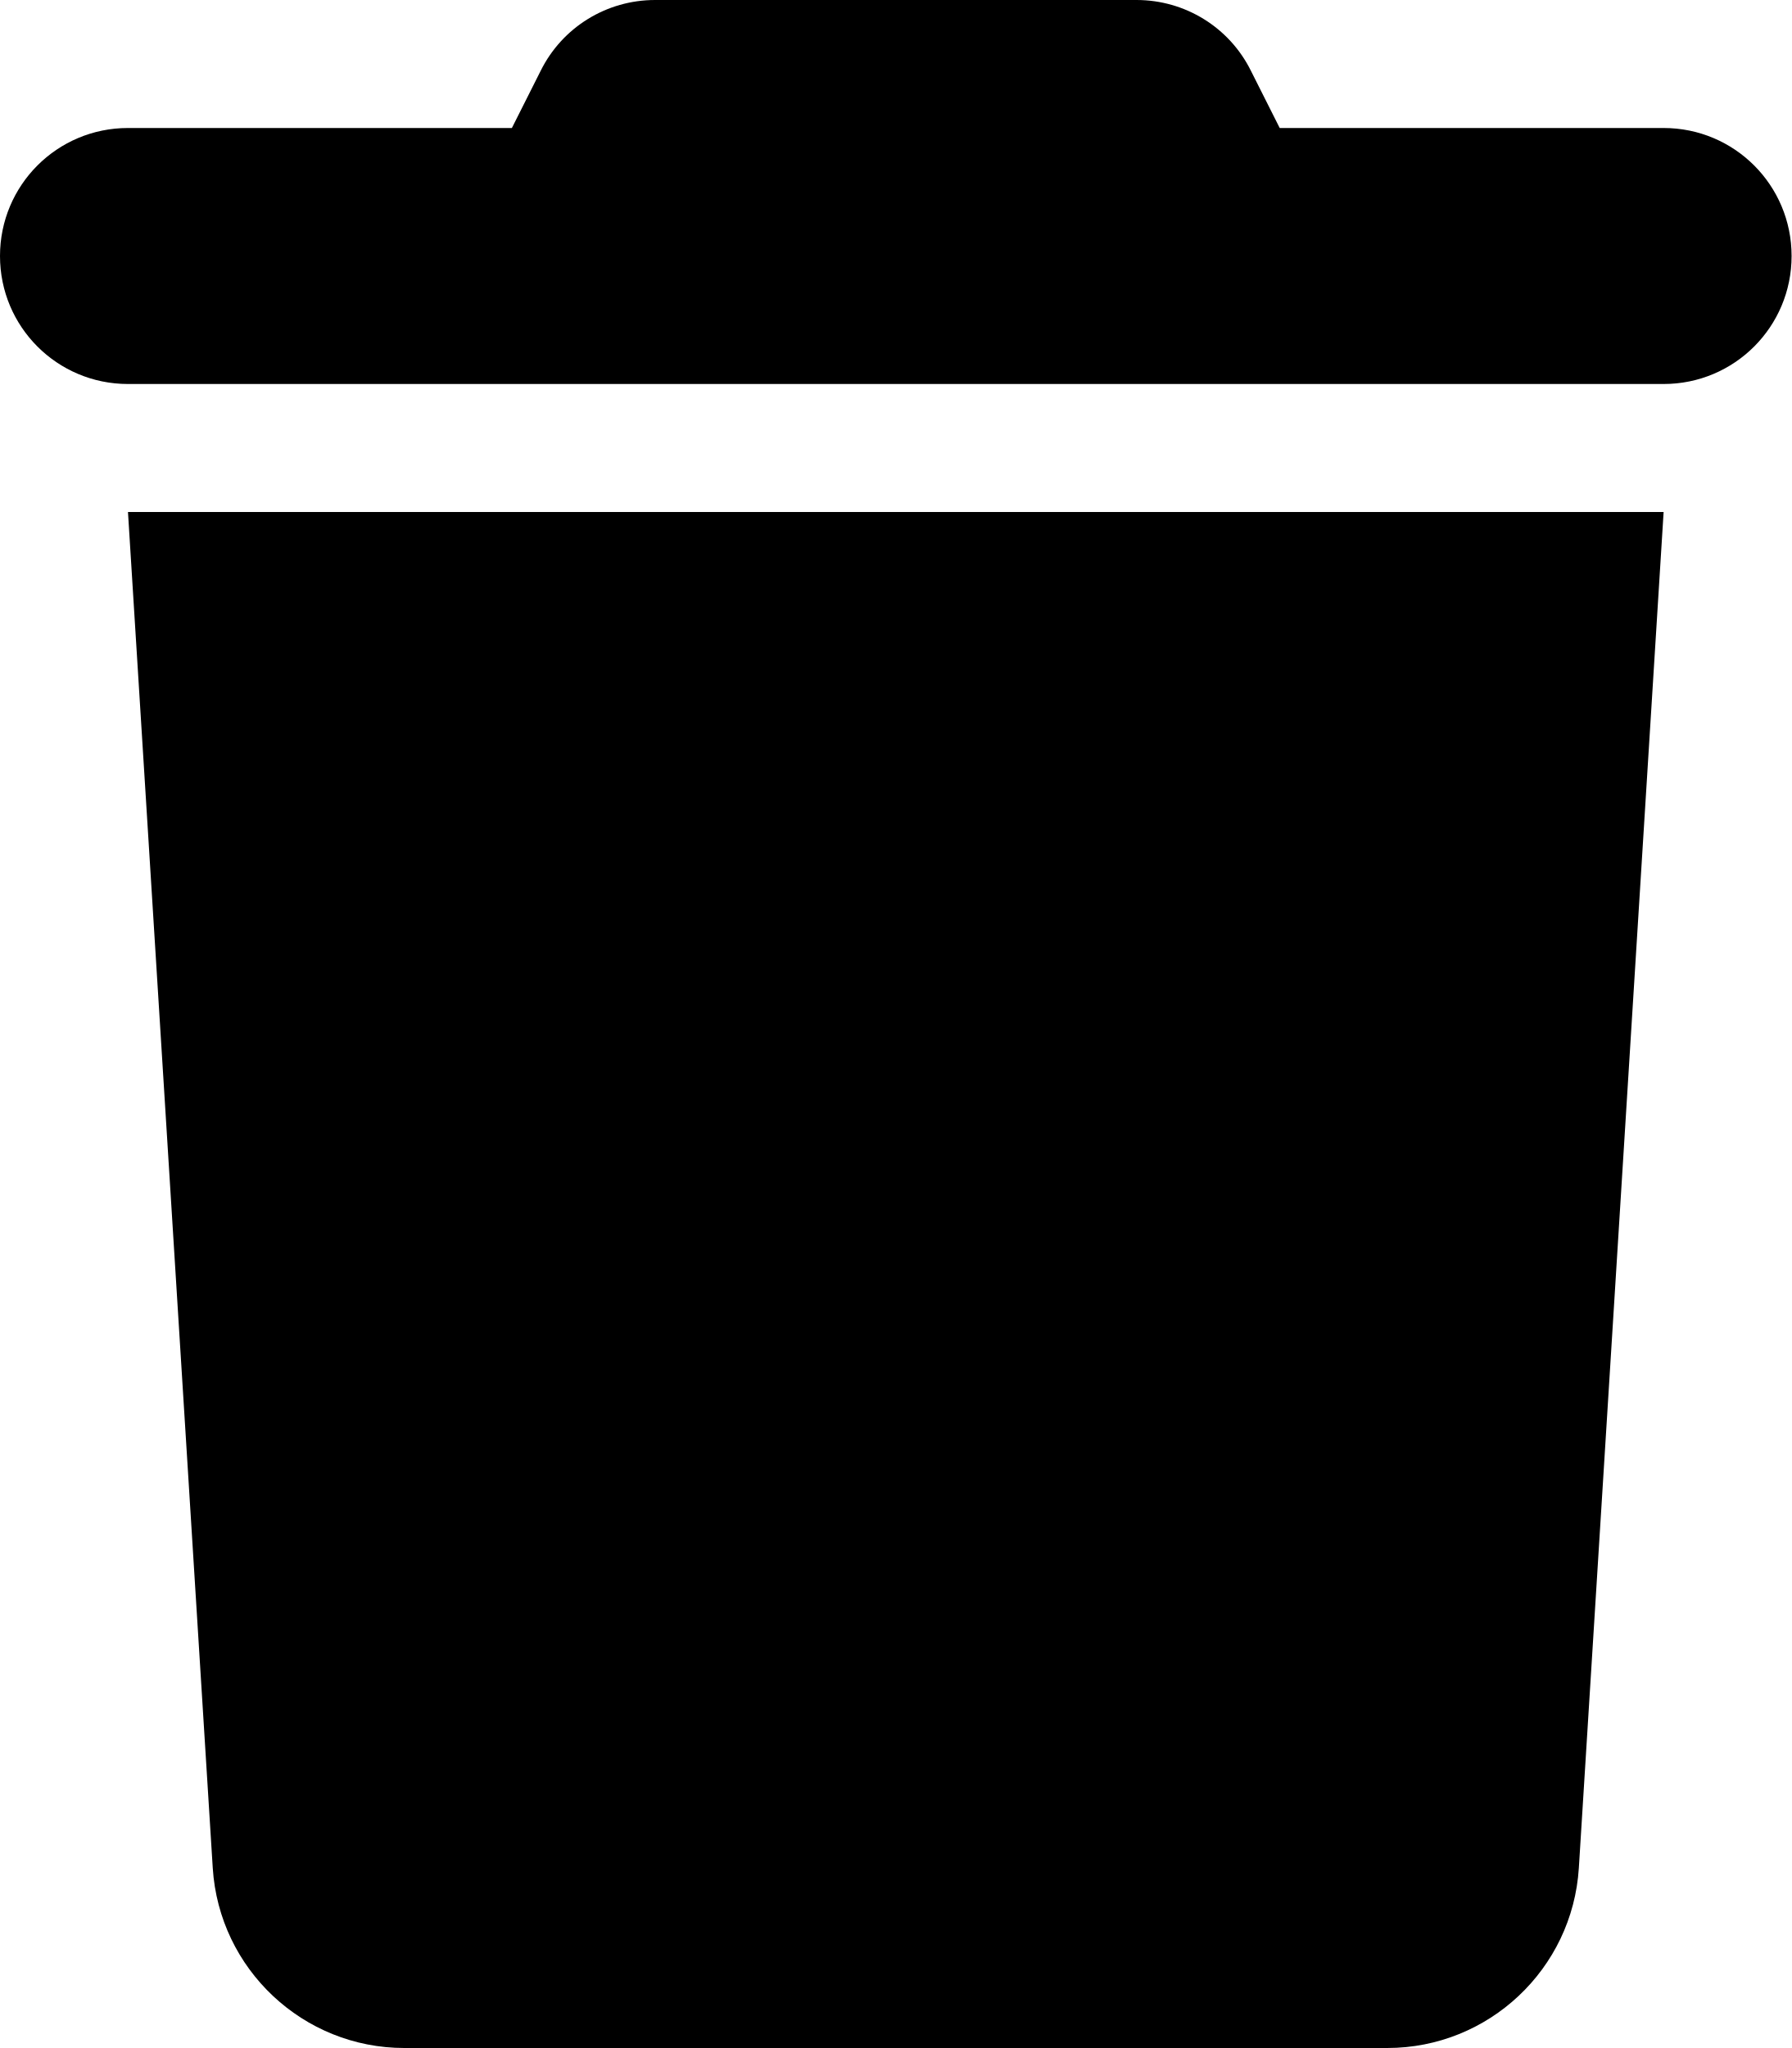
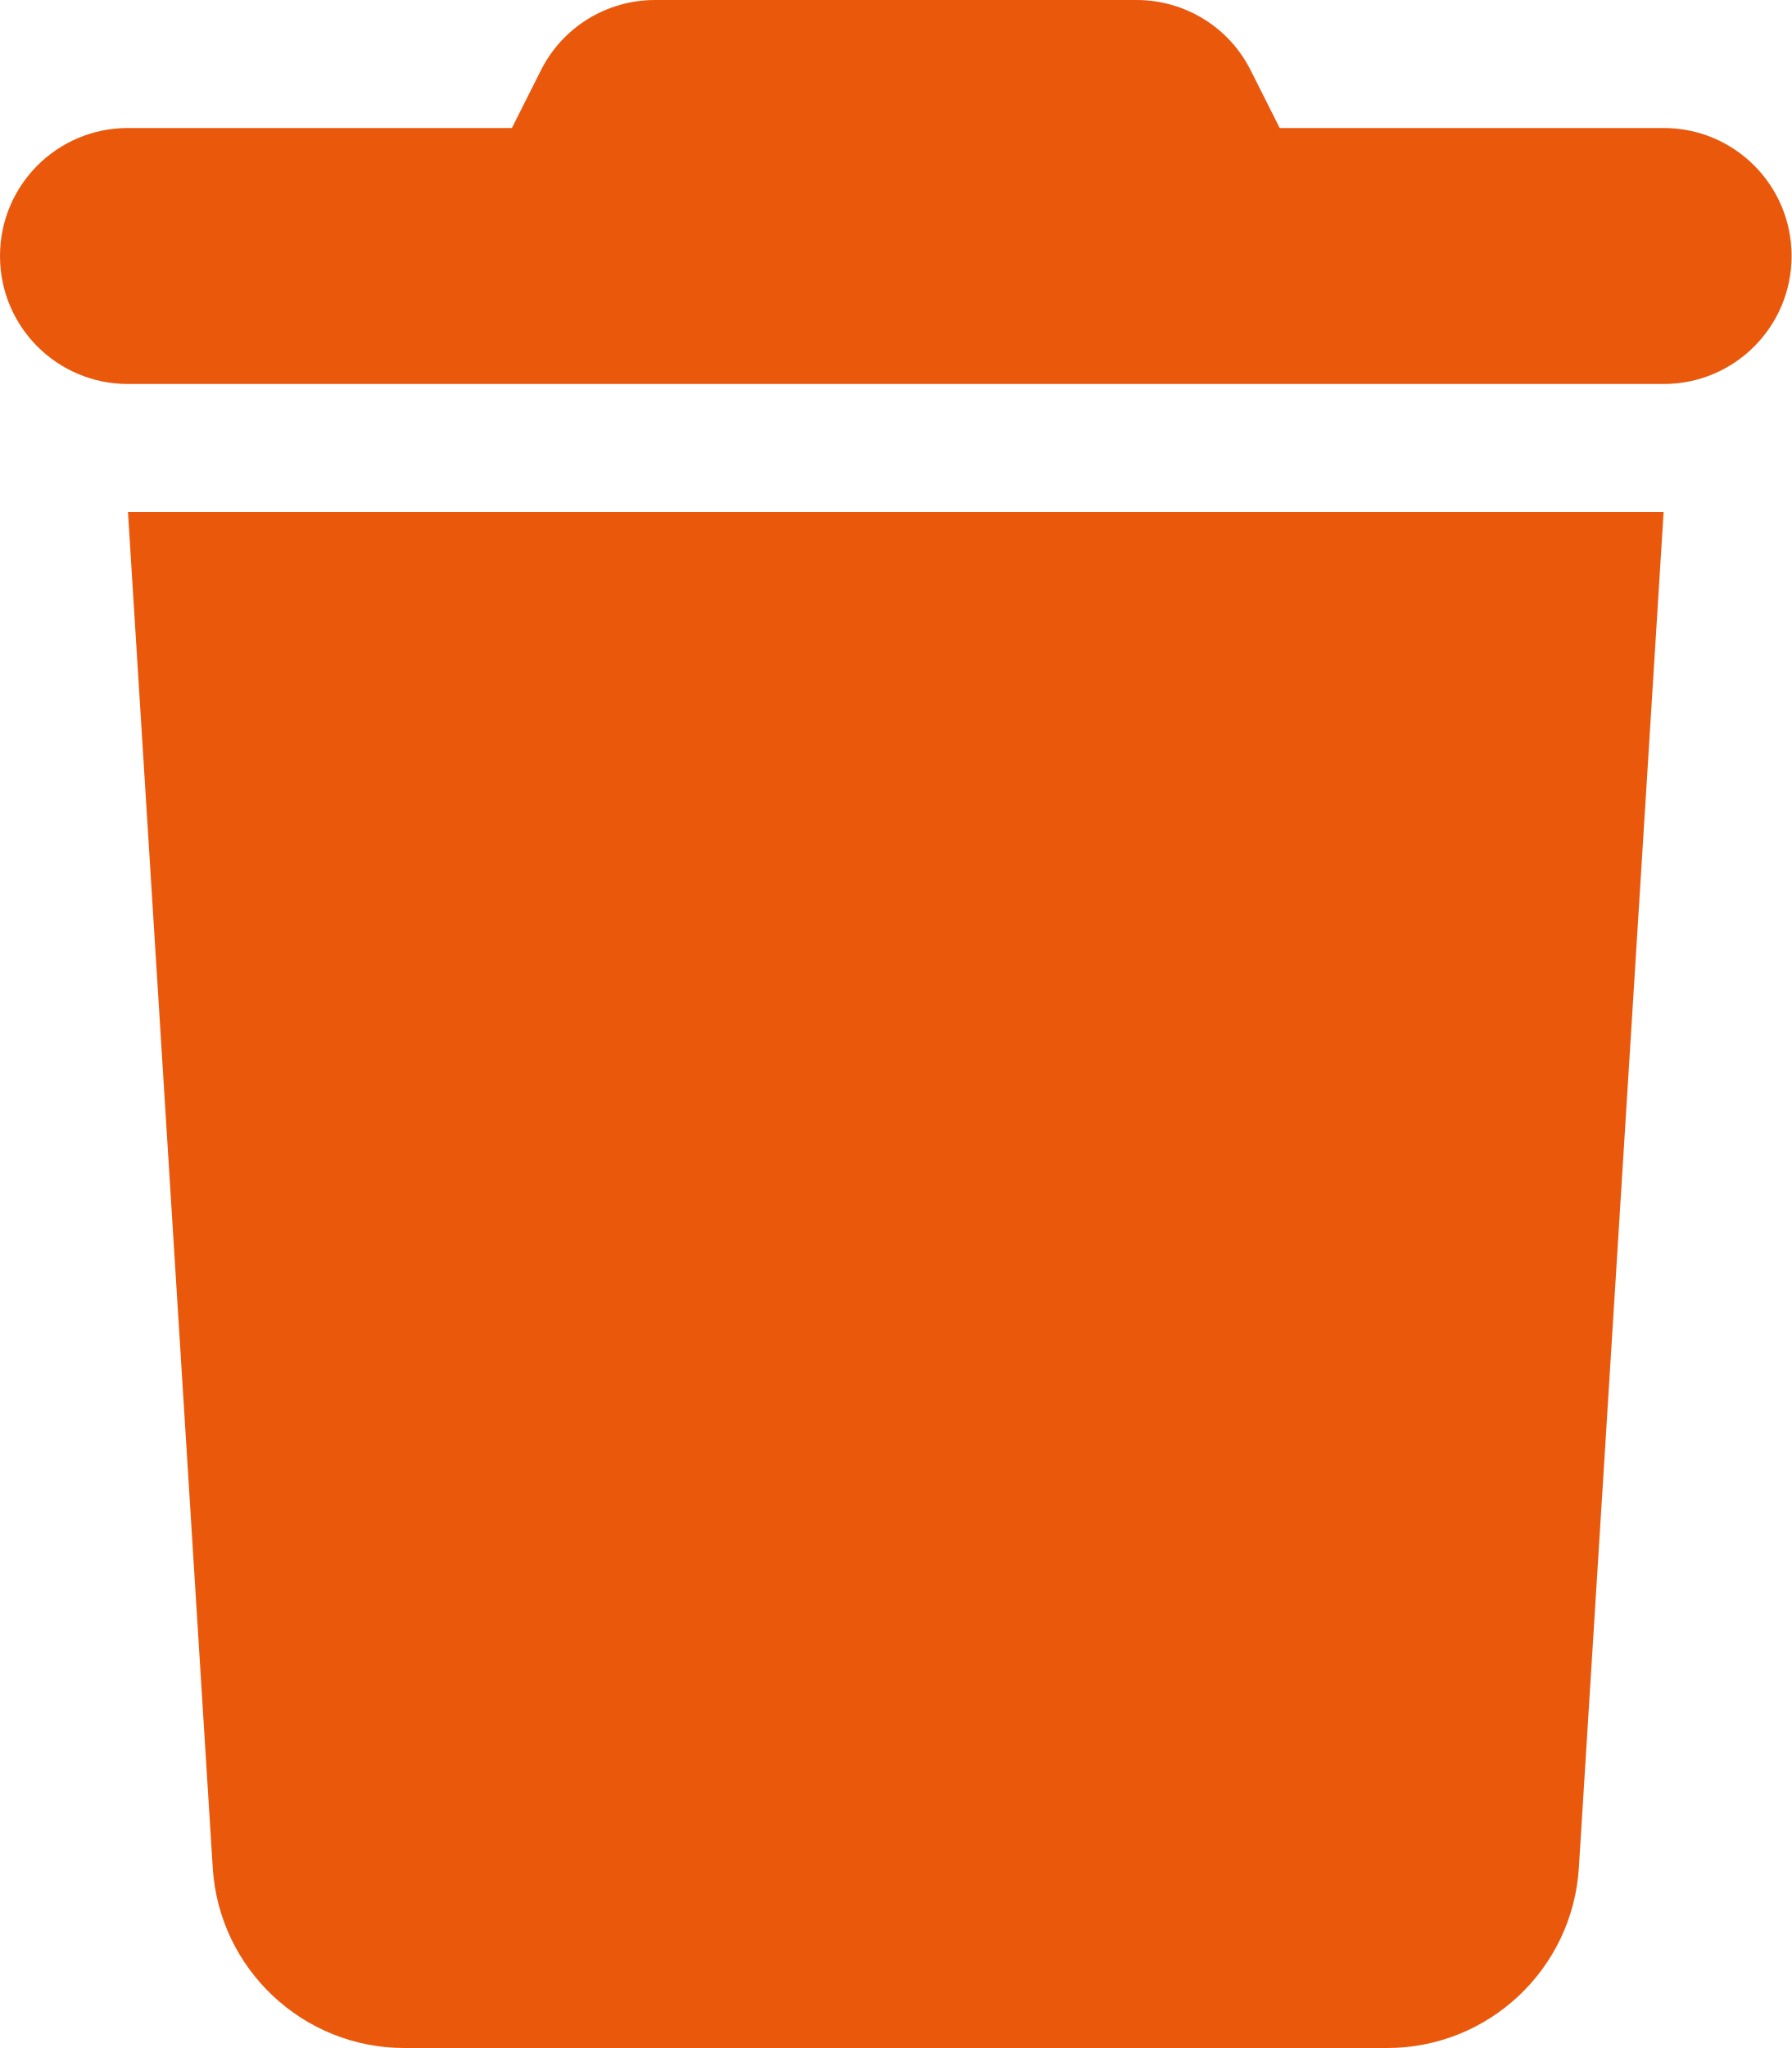
<svg xmlns="http://www.w3.org/2000/svg" viewBox="0 0 448 512">
-   <path d="M135.2 17.7L128 32 32 32C14.3 32 0 46.3 0 64S14.3 96 32 96l384 0c17.7 0 32-14.3 32-32s-14.3-32-32-32l-96 0-7.2-14.3C307.4 6.8 296.3 0 284.2 0L163.8 0c-12.1 0-23.2 6.8-28.6 17.7zM416 128L32 128 53.2 467c1.6 25.3 22.6 45 47.9 45l245.8 0c25.3 0 46.3-19.7 47.9-45L416 128z" />
+   <path fill="#ea580c" d="M135.2 17.7L128 32 32 32C14.3 32 0 46.3 0 64S14.3 96 32 96l384 0c17.7 0 32-14.3 32-32s-14.3-32-32-32l-96 0-7.2-14.3C307.4 6.8 296.3 0 284.2 0L163.8 0c-12.1 0-23.2 6.8-28.6 17.7zM416 128L32 128 53.2 467c1.6 25.3 22.6 45 47.9 45l245.8 0c25.3 0 46.3-19.7 47.9-45L416 128z" />
</svg>
